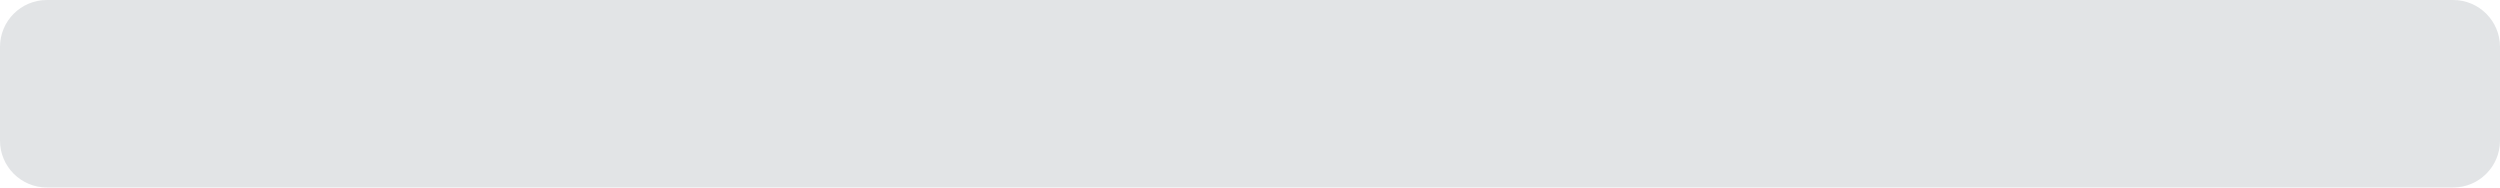
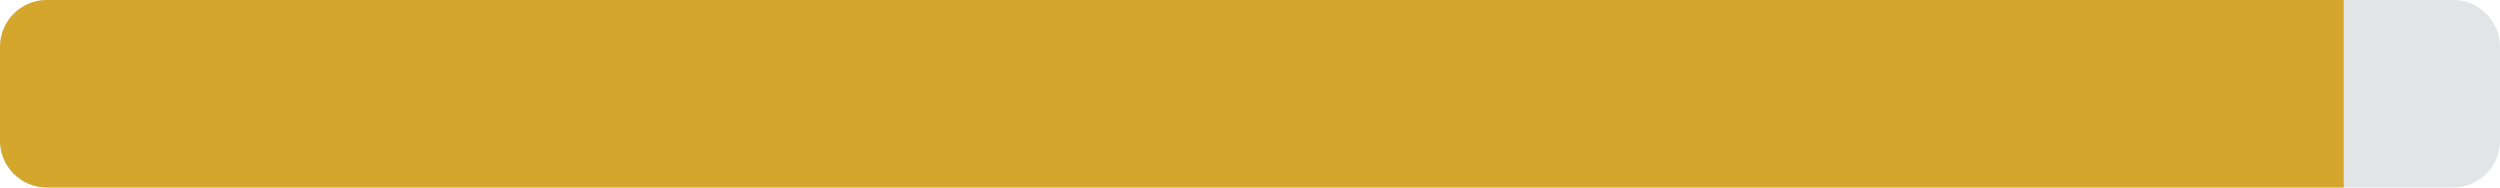
- <svg xmlns="http://www.w3.org/2000/svg" width="160" height="12" viewBox="0 0 160 12" role="img" aria-label="gcp alloydb: 0 of 33 variables covered (not started)">
+ <svg xmlns="http://www.w3.org/2000/svg" width="160" height="12" viewBox="0 0 160 12" role="img" aria-label="gcp alloydb: 31 of 33 variables covered (partial)">
  <clipPath id="r">
    <rect width="160" height="12" rx="3" />
  </clipPath>
  <g clip-path="url(#r)">
    <rect width="160" height="12" fill="#8c959f" fill-opacity="0.25" />
+     <rect width="150" height="12" fill="#d4a72c" />
  </g>
</svg>
